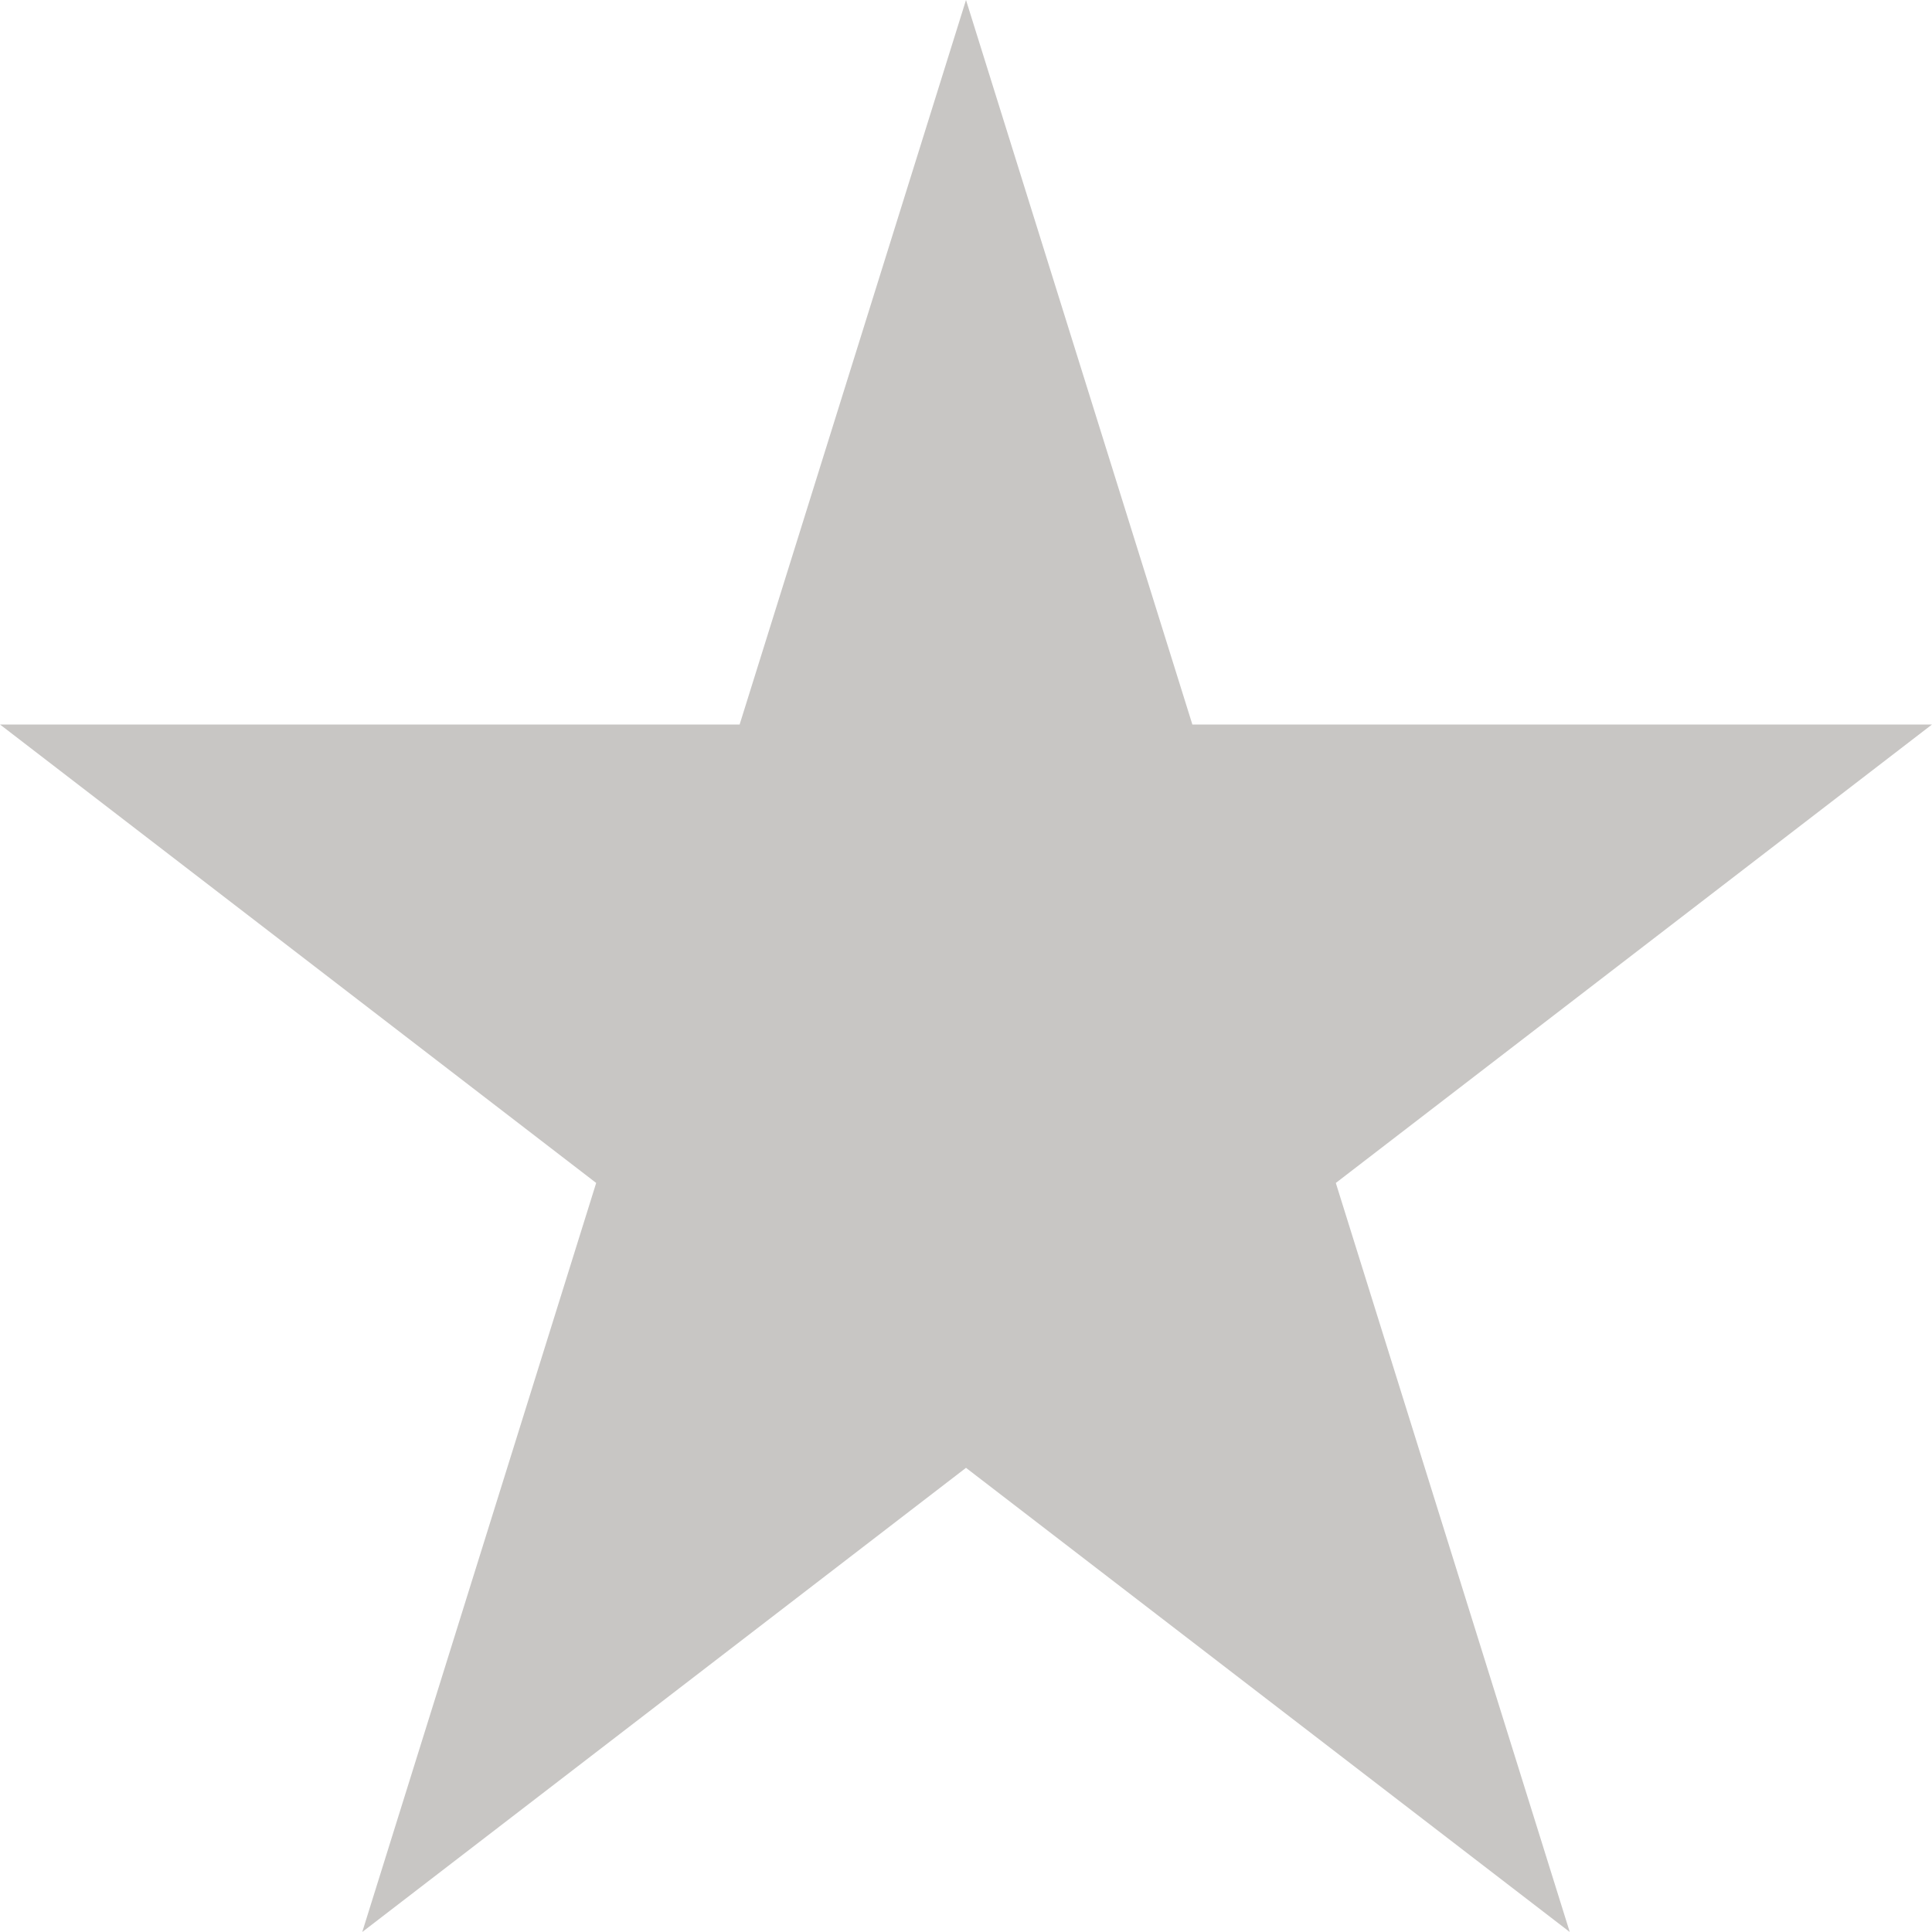
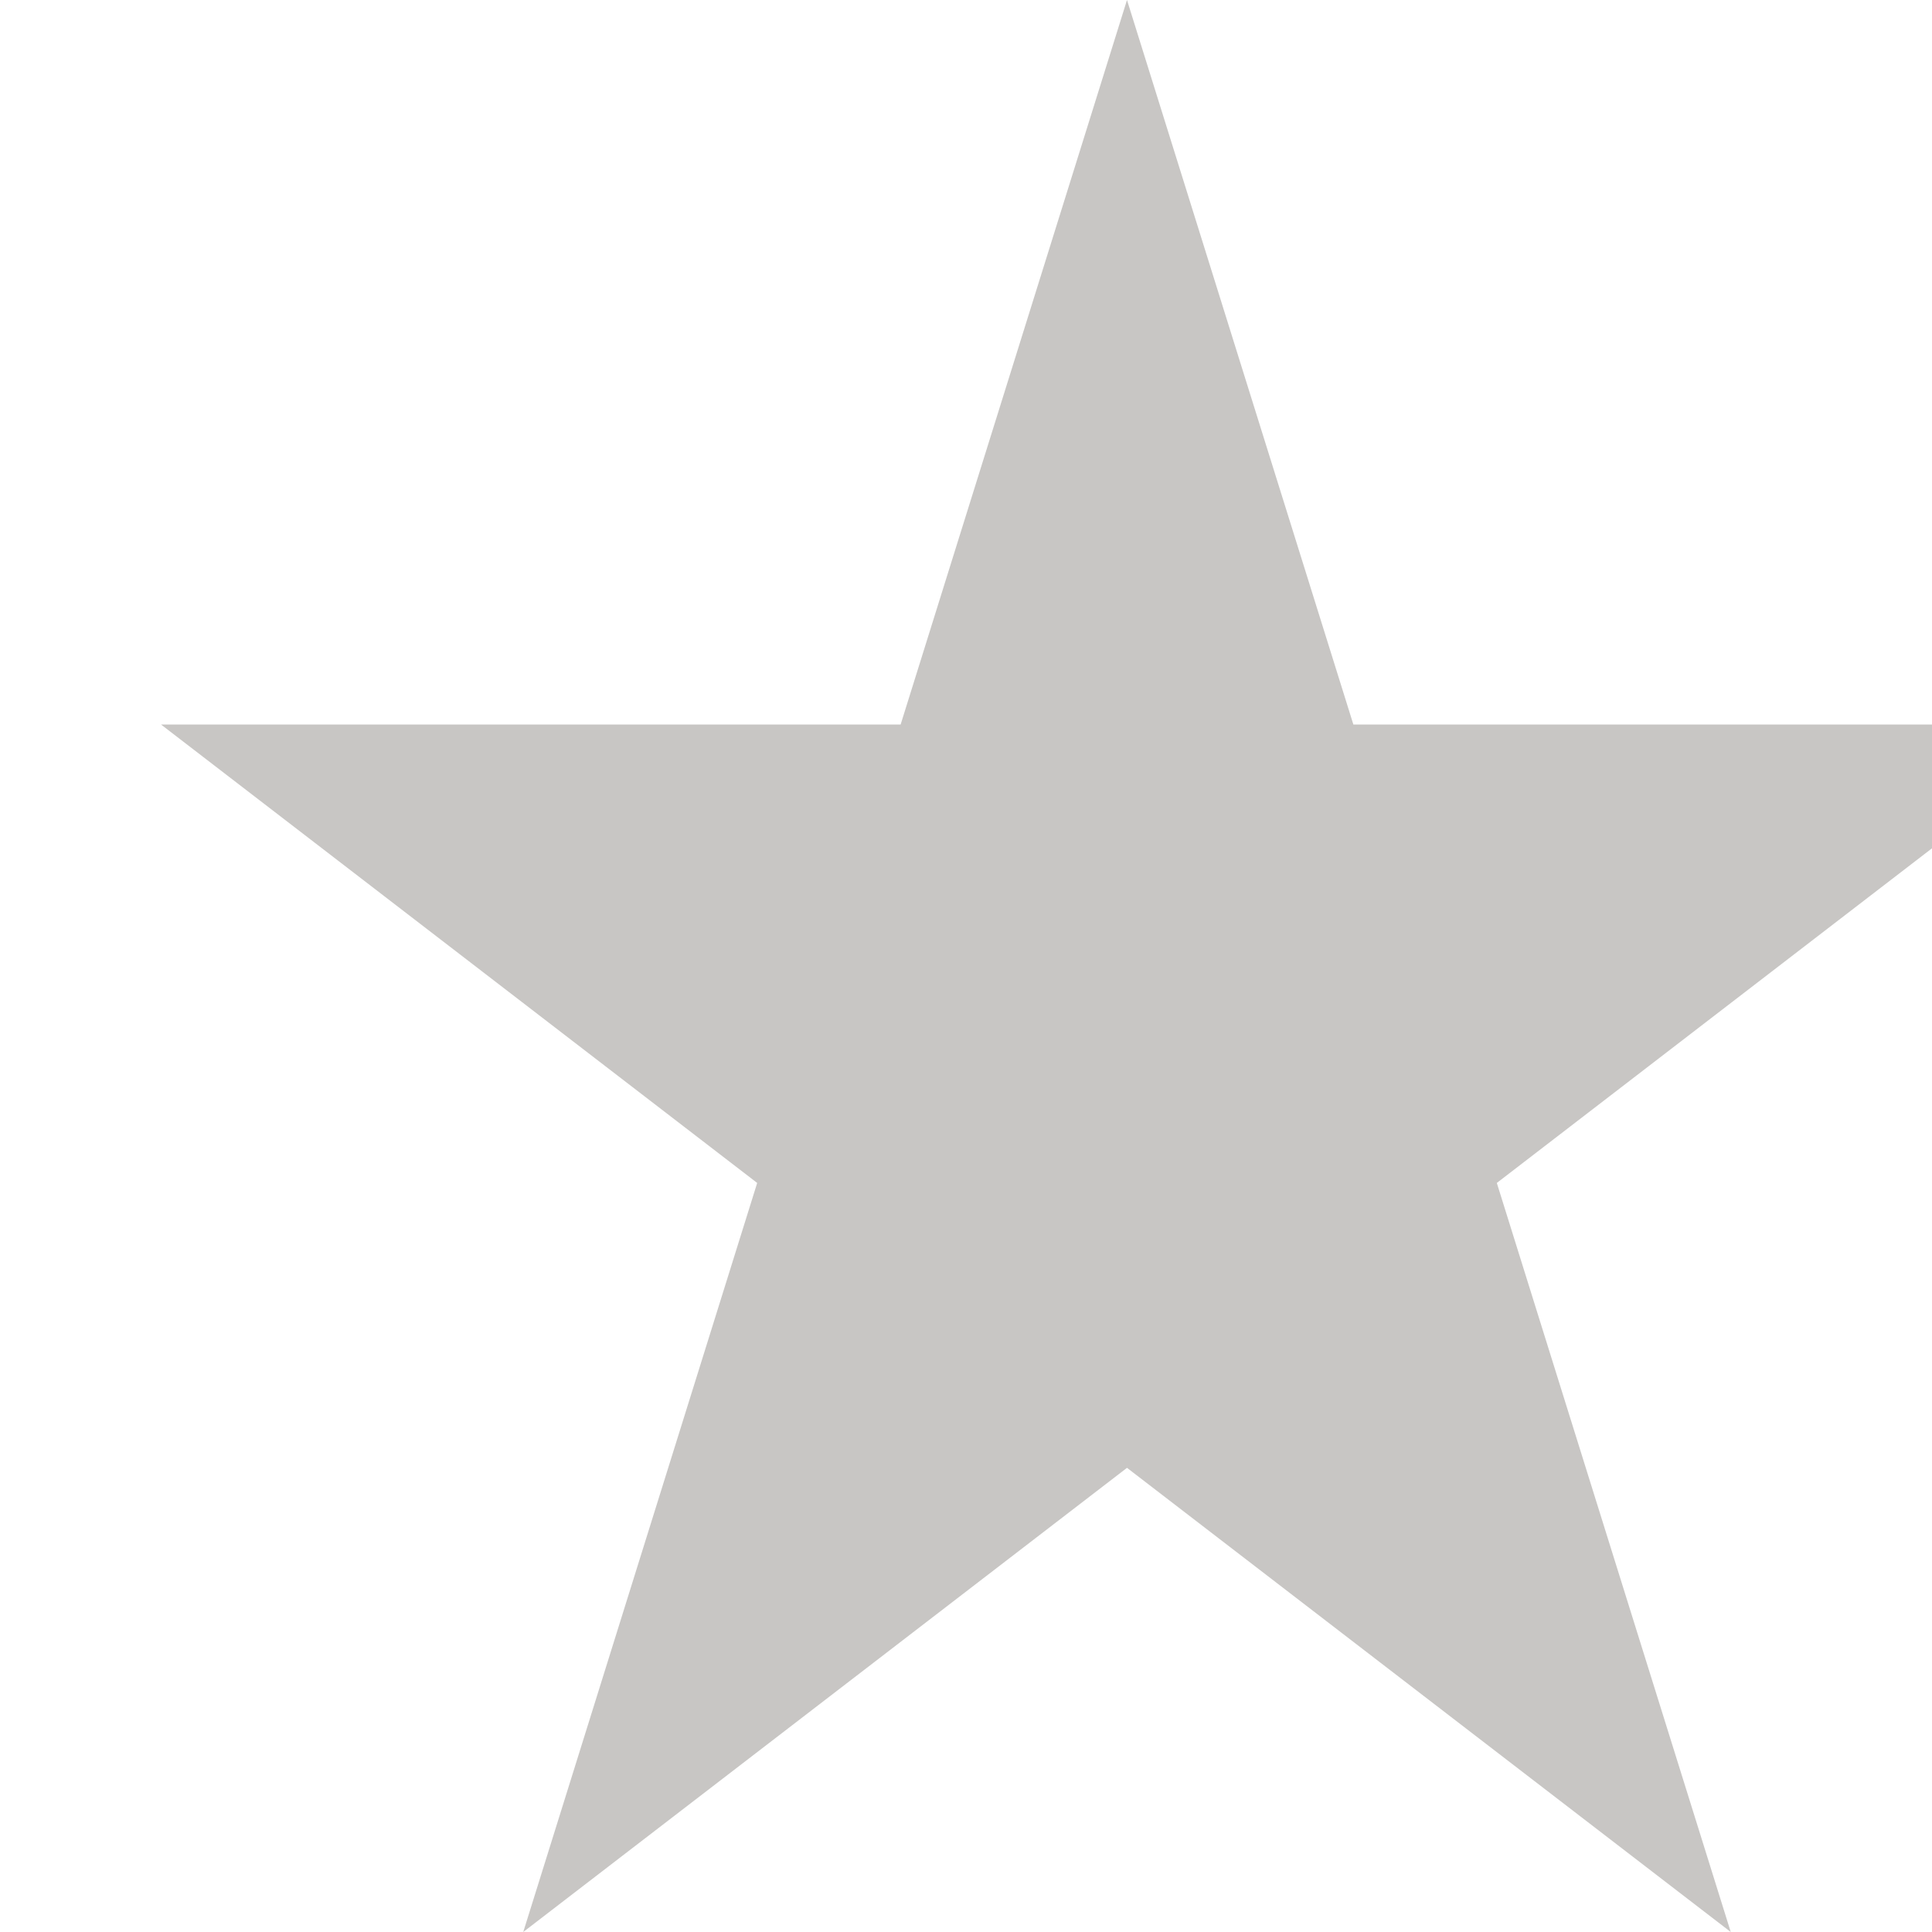
- <svg xmlns="http://www.w3.org/2000/svg" width="24" height="24" viewBox="0 0 24 24" fill="none">
+ <svg xmlns="http://www.w3.org/2000/svg" width="24" height="24" viewBox="-2 0 24 24" fill="none">
  <path d="M16.594 14.695L19.5 24L12 18.234L4.5 24L7.406 14.695L0 9H9.188L12 0L14.812 9H24L16.594 14.695Z" fill="#C8C6C4" />
</svg>
